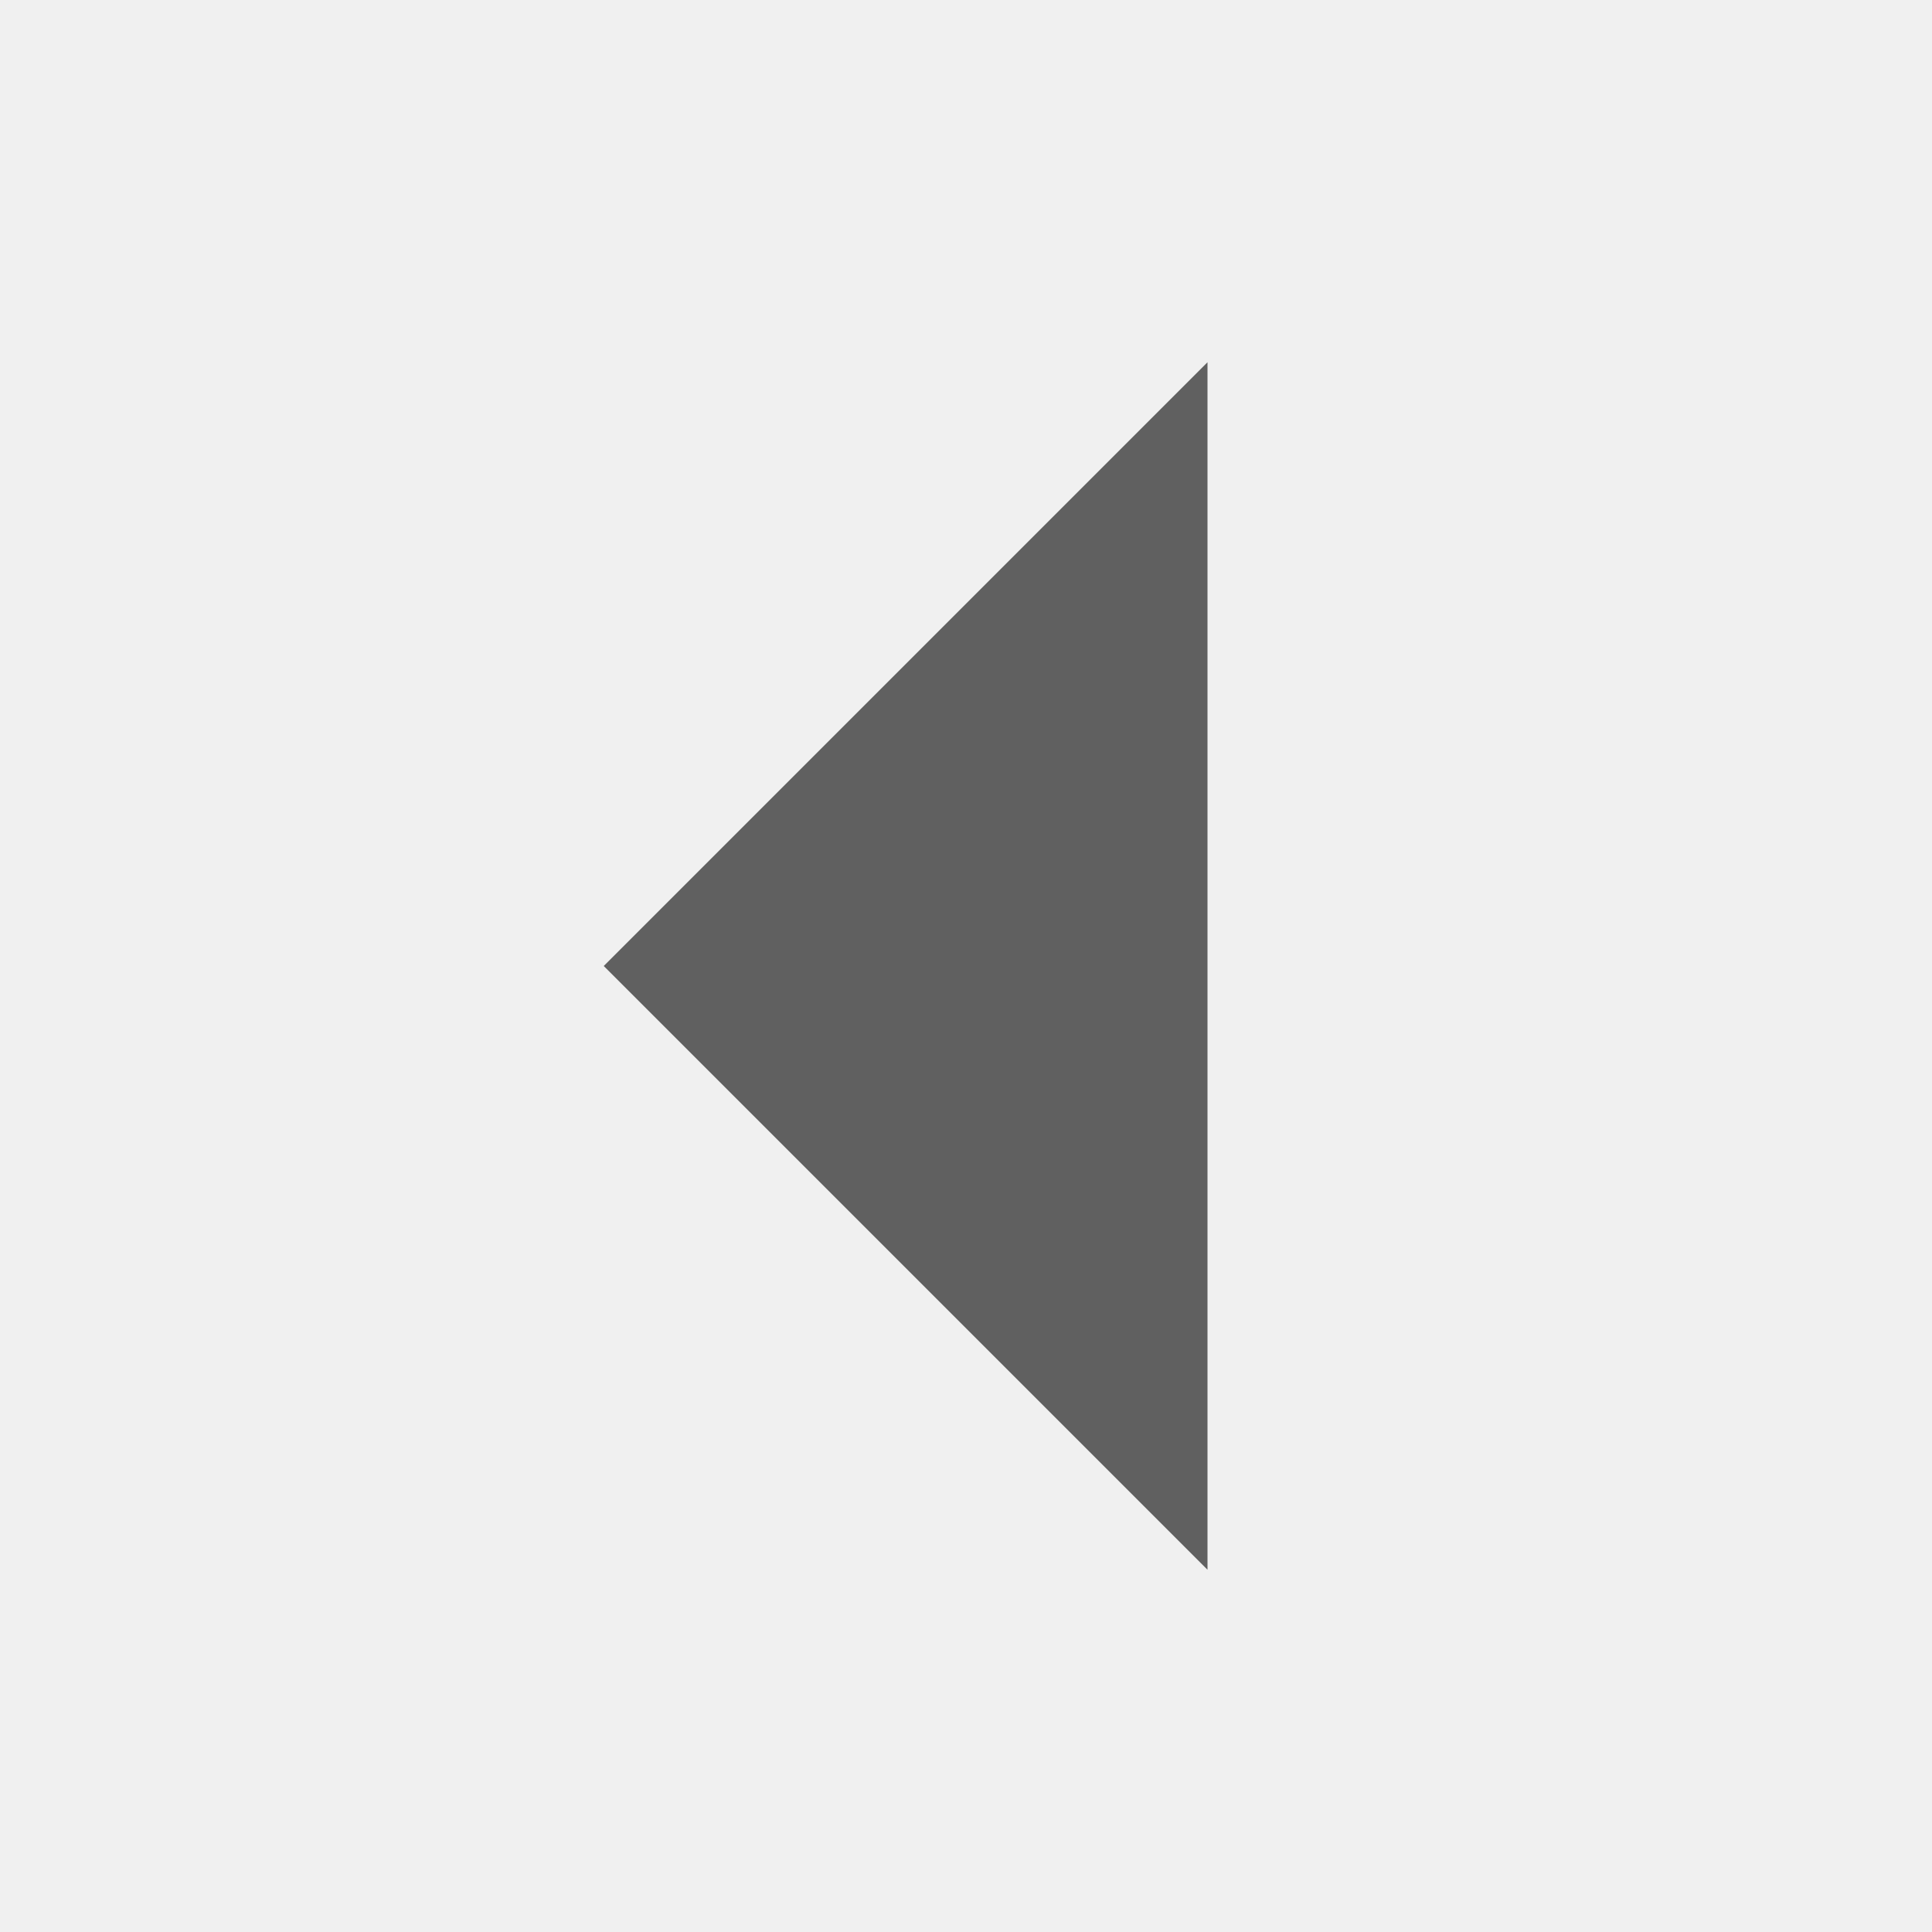
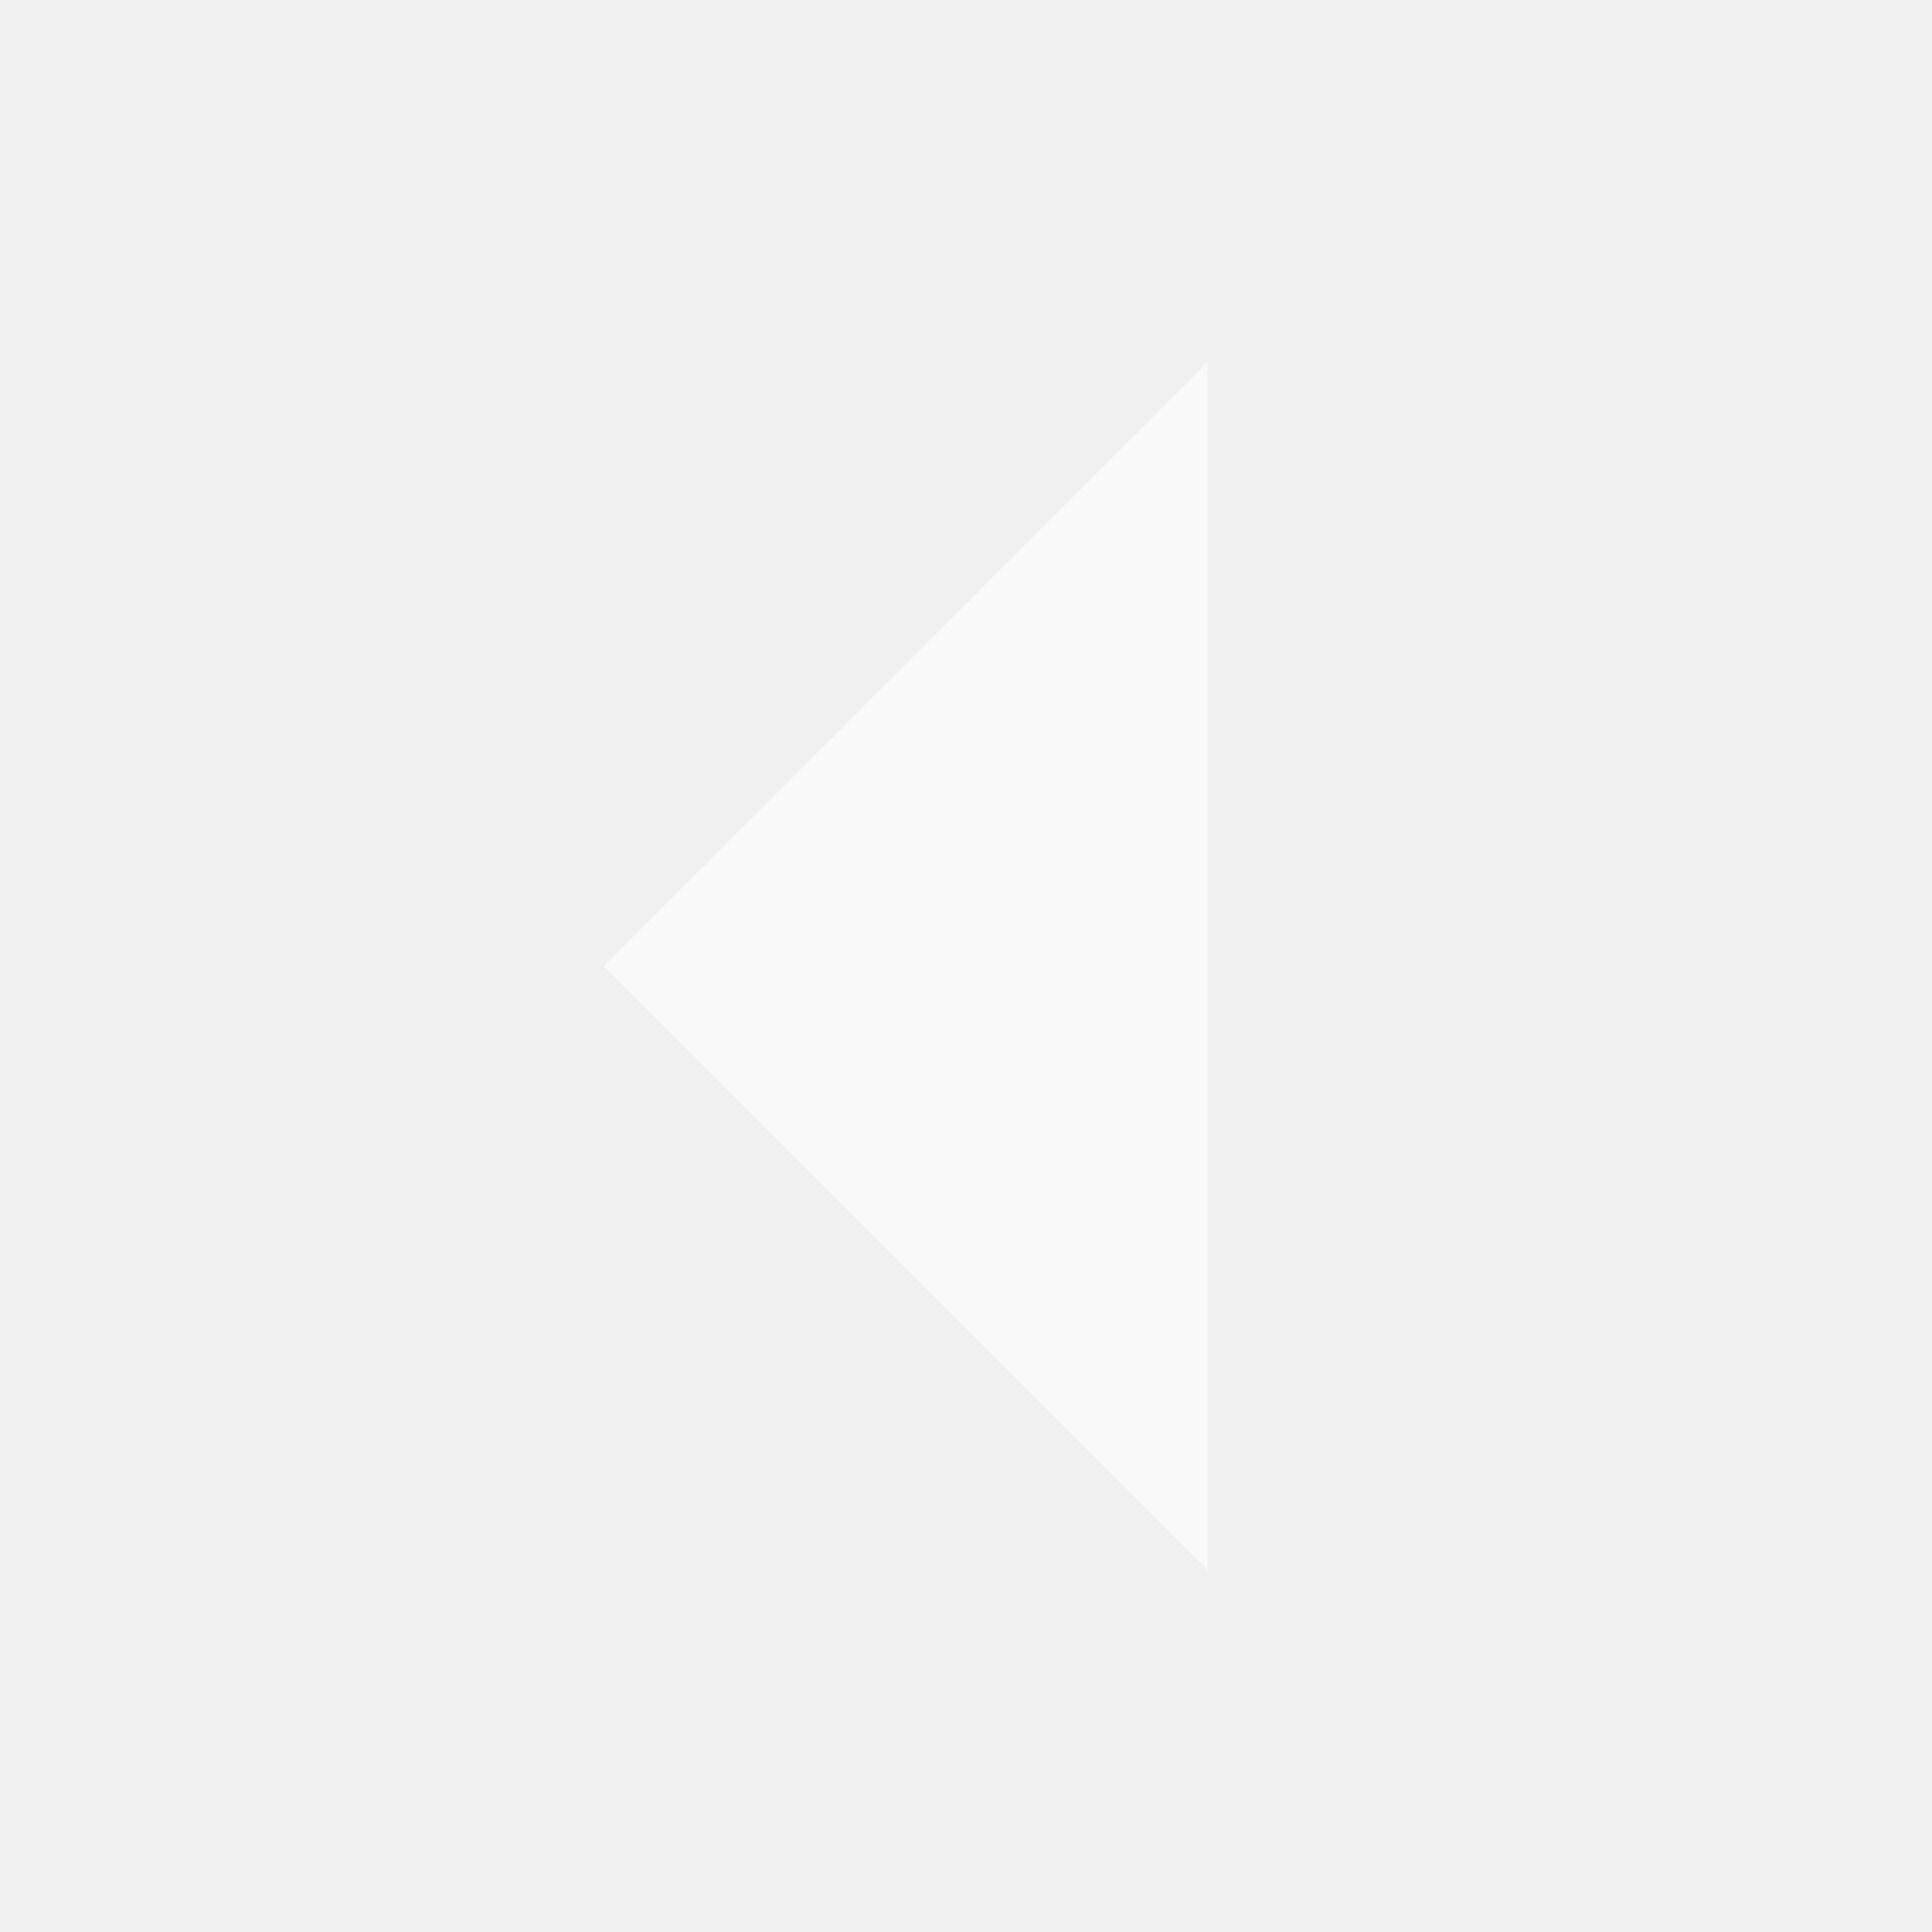
<svg xmlns="http://www.w3.org/2000/svg" width="16" height="16" viewBox="0 0 16 16" id="svg2" version="1.1">
  <defs id="defs4" />
  <g id="layer1" transform="translate(0,-1036.362)">
-     <path style="opacity:0.75;fill:#000000;fill-opacity:0.8" d="m 10,1039.362 0,10 -5,-5 z" id="path4140" />
+     <path style="opacity:0.75;fill:#ffffff;fill-opacity:0.8" d="m 10,1039.362 0,10 -5,-5 z" id="path4140" />
  </g>
</svg>
